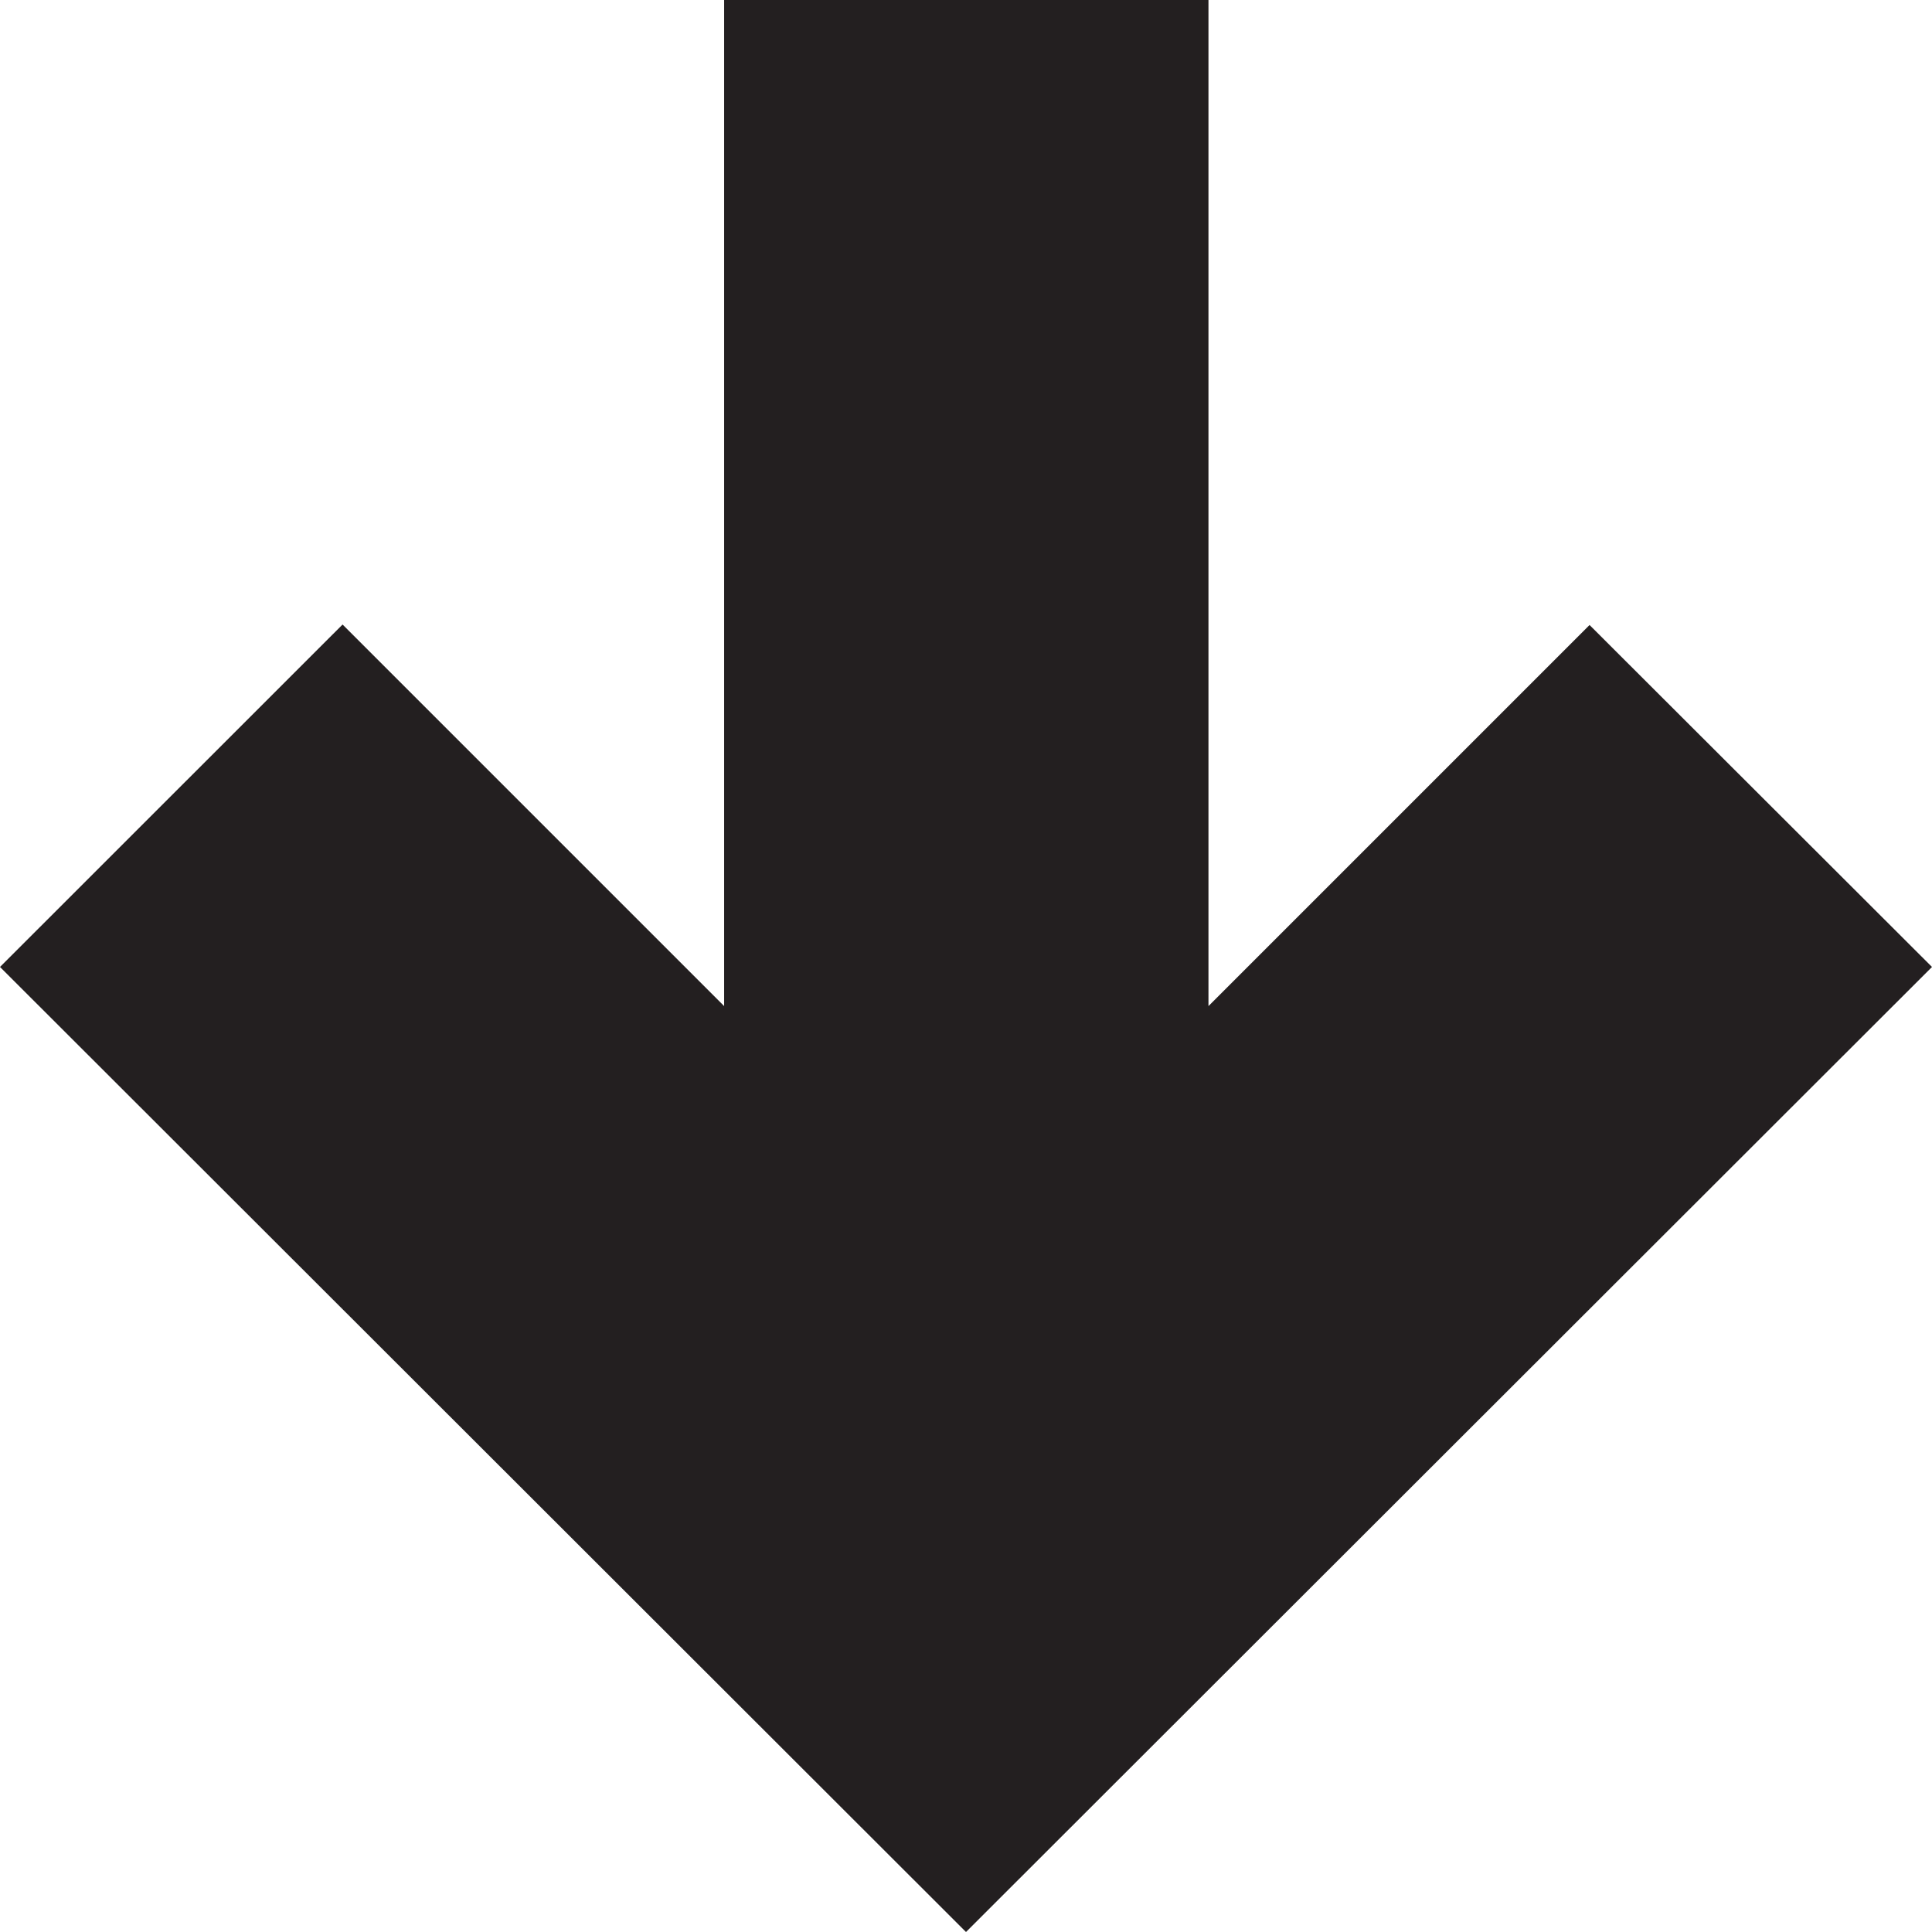
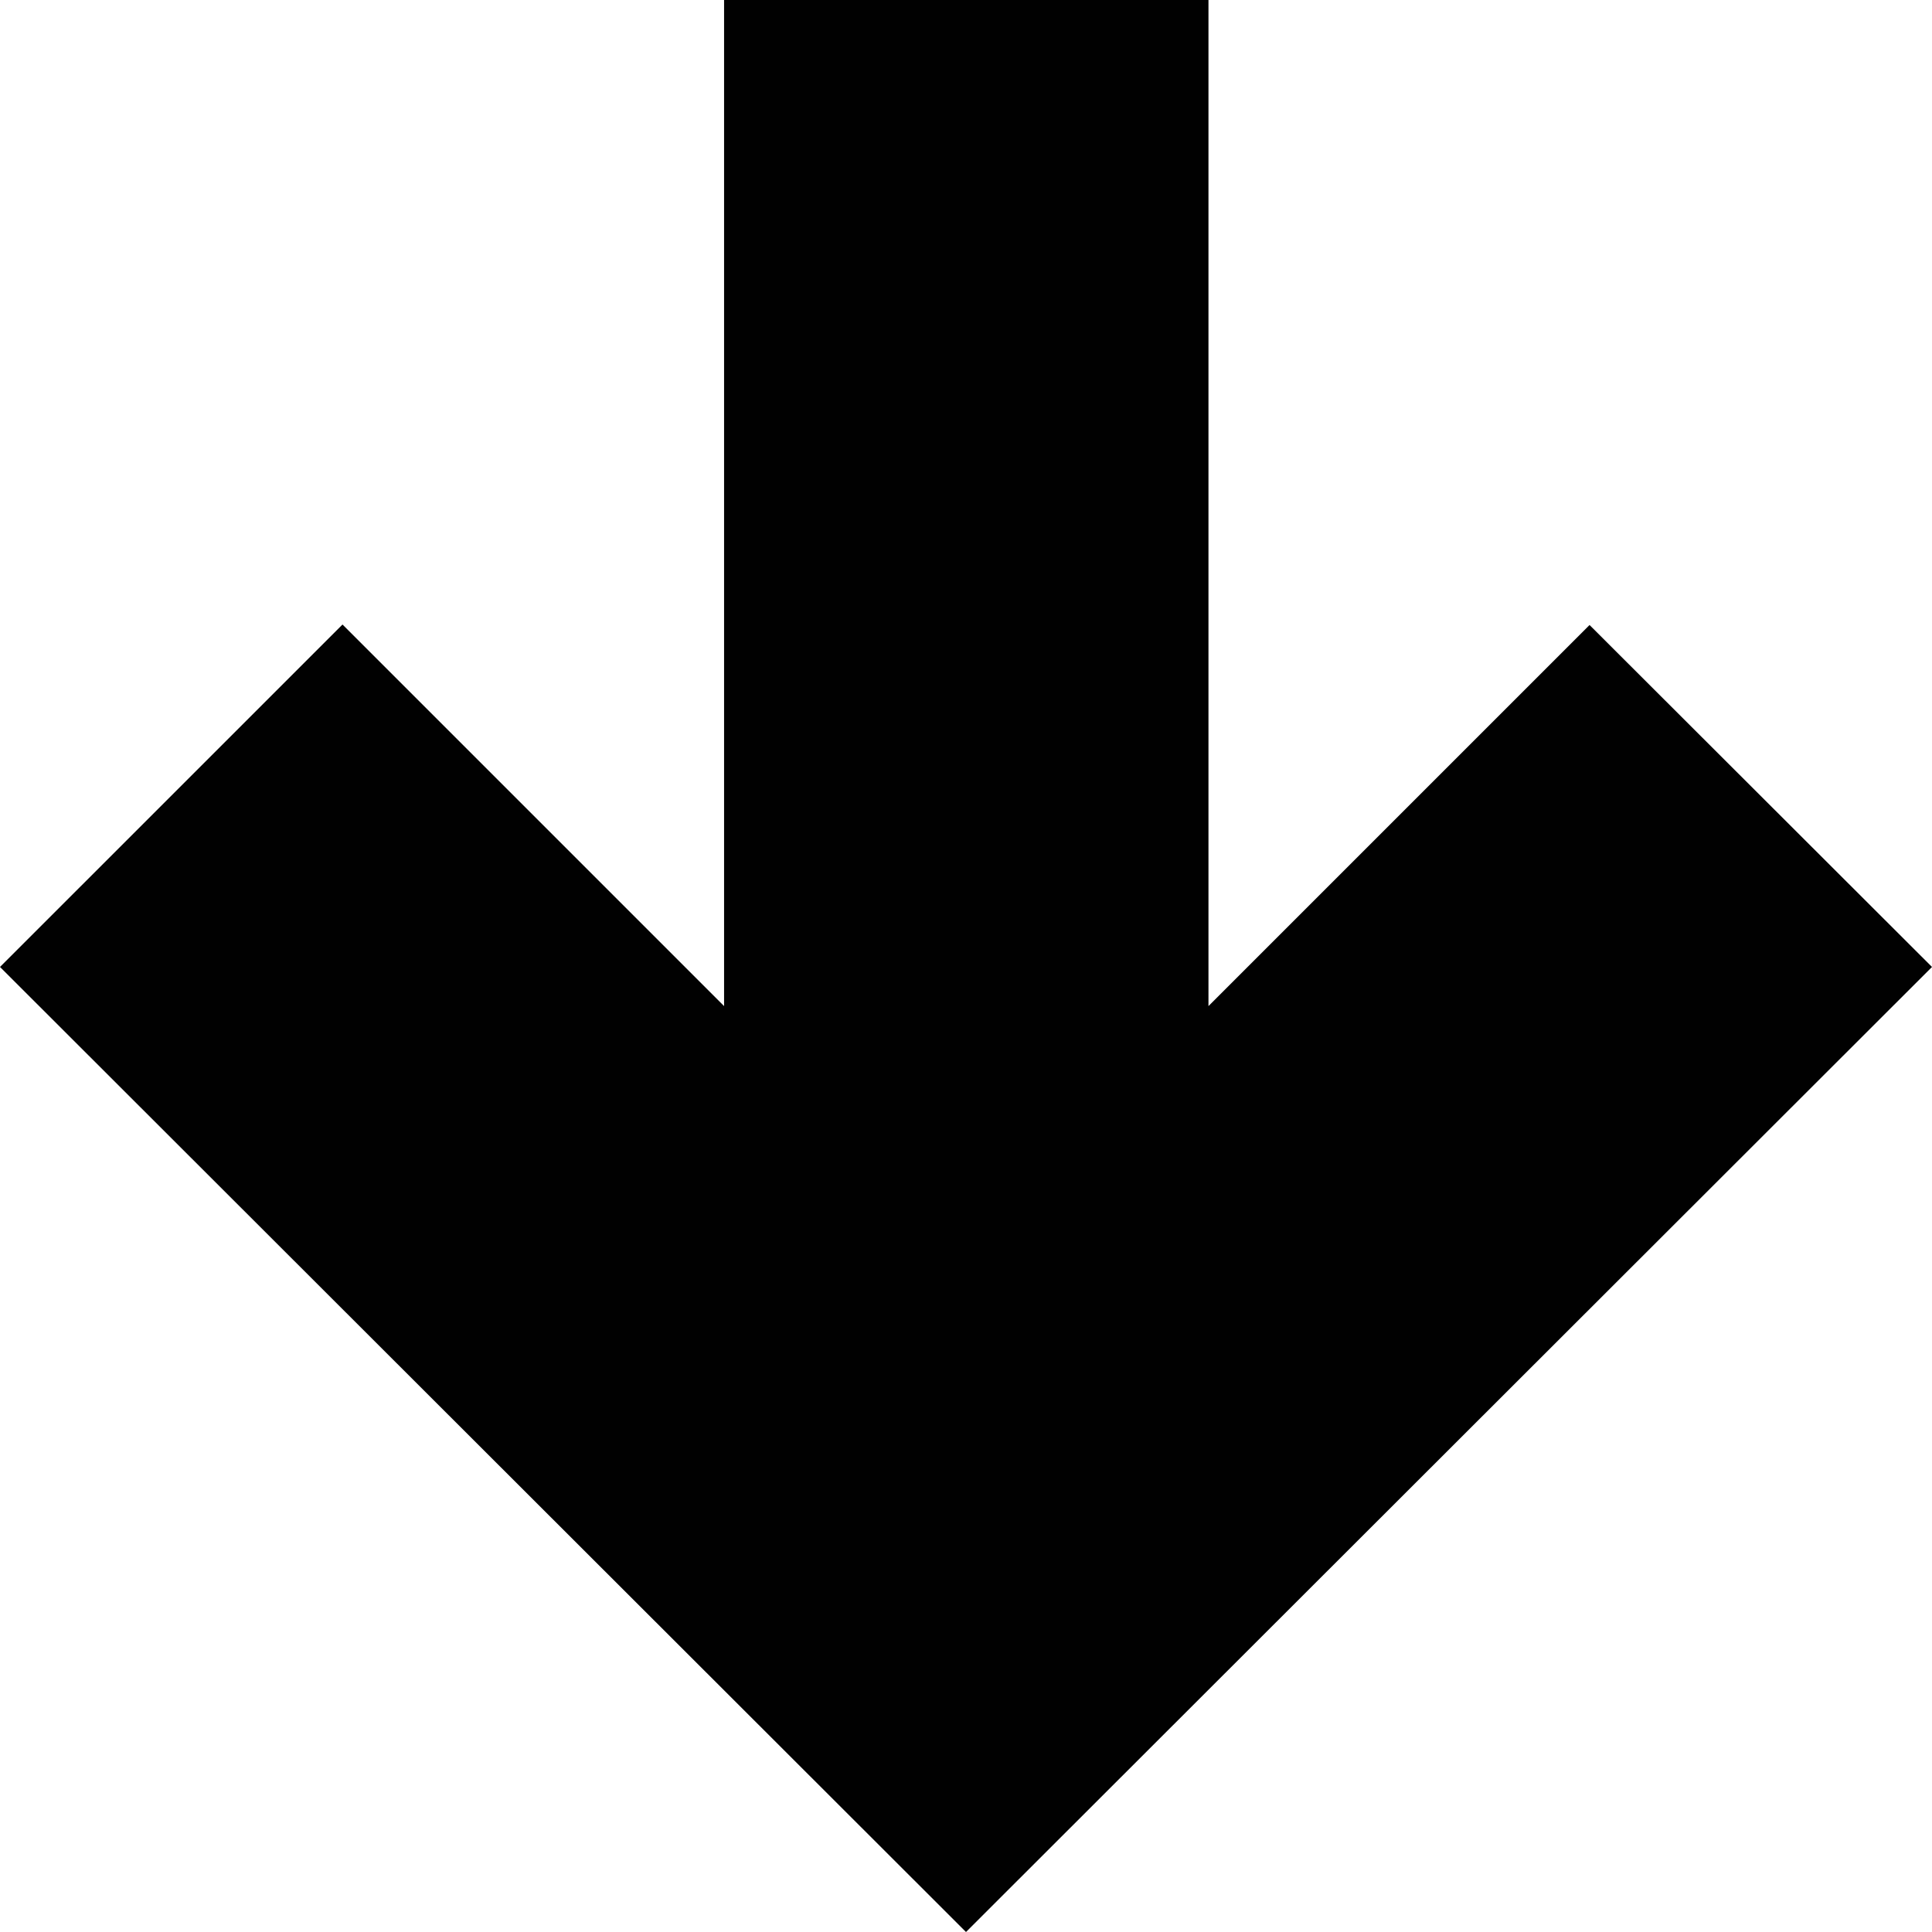
- <svg xmlns="http://www.w3.org/2000/svg" version="1.1" id="Layer_1" x="0px" y="0px" width="32px" height="32px" viewBox="0 0 32 32" enable-background="new 0 0 32 32" xml:space="preserve">
-   <path fill="#231F20" d="M32,16.016l-5.672-5.664c0,0-3.18,3.18-6.312,6.312V0h-8.022v16.664l-6.32-6.32L0,16.016L16,32L32,16.016z" />
+ <svg xmlns="http://www.w3.org/2000/svg" version="1.1" x="0px" y="0px" width="32px" height="32px" viewBox="0 0 32 32" style="enable-background:new 0 0 32 32;" xml:space="preserve">
+   <g id="Layer_1">
+ </g>
+   <g id="arrow_x5F_down">
+     <path style="fill:#010101;" d="M32,16.016l-5.672-5.664c0,0-3.18,3.18-6.312,6.312V0h-8.023v16.664l-6.32-6.32L0,16.016L16,32   L32,16.016z" />
+   </g>
</svg>
